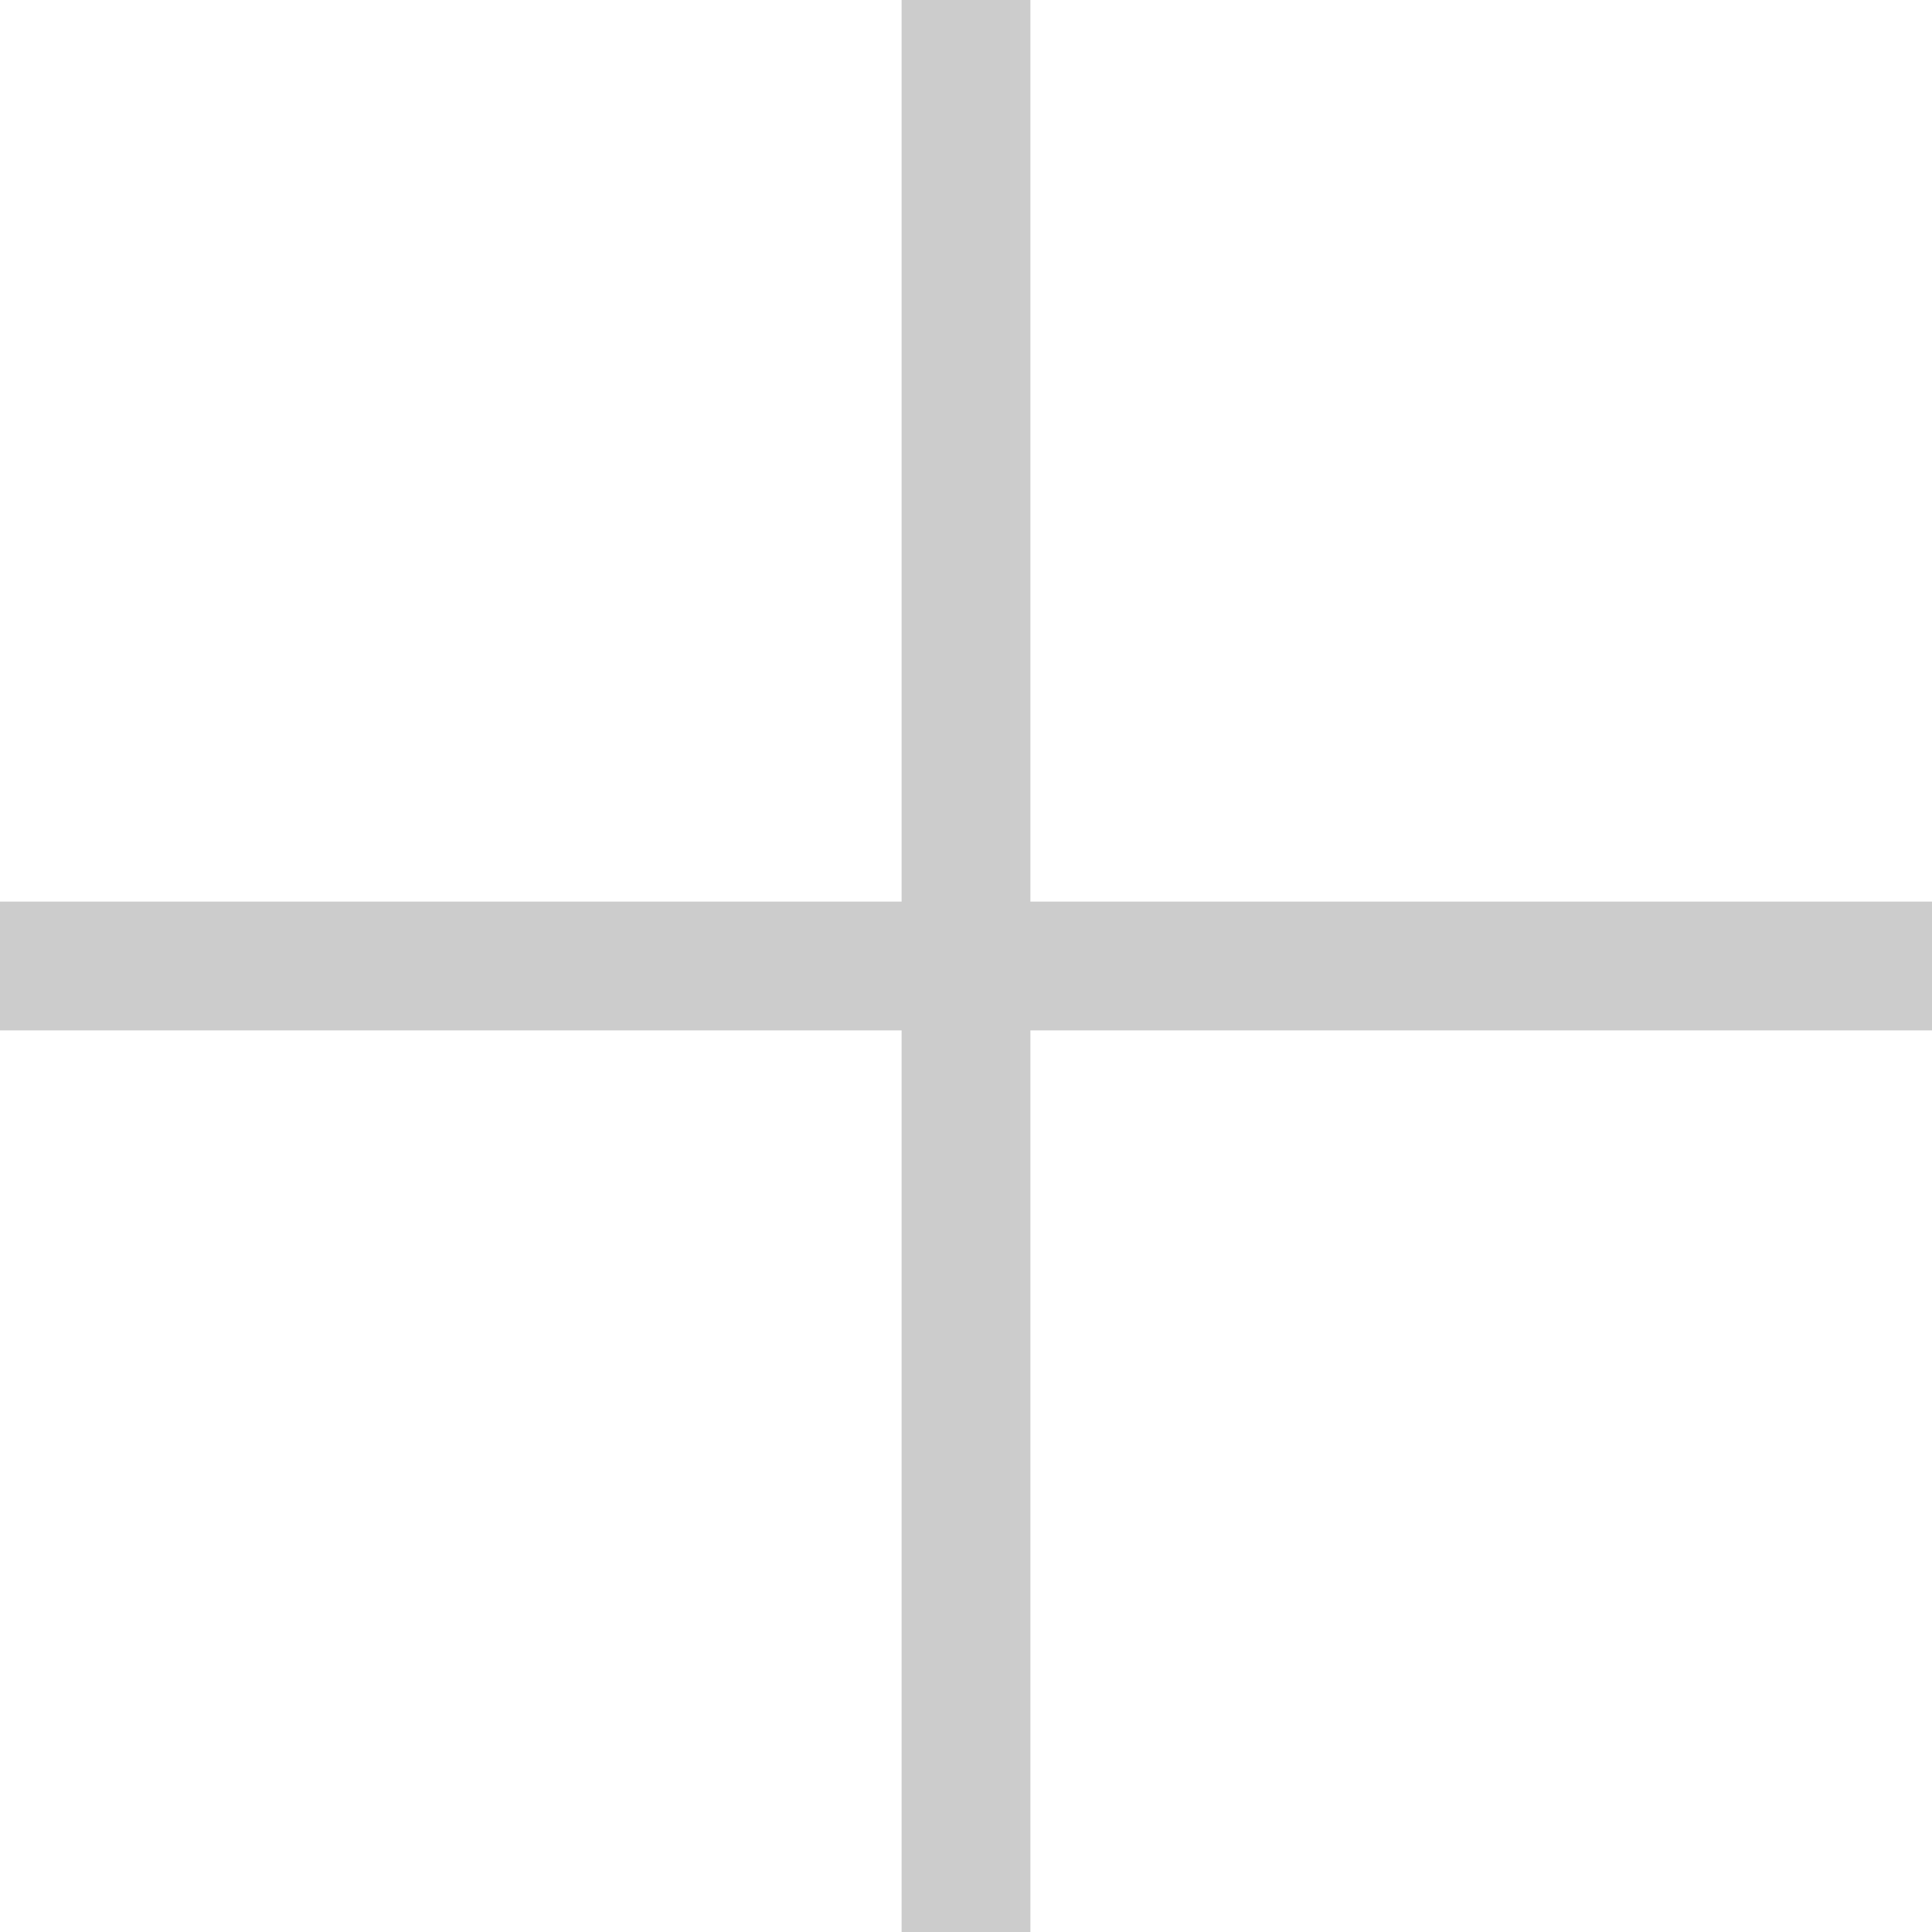
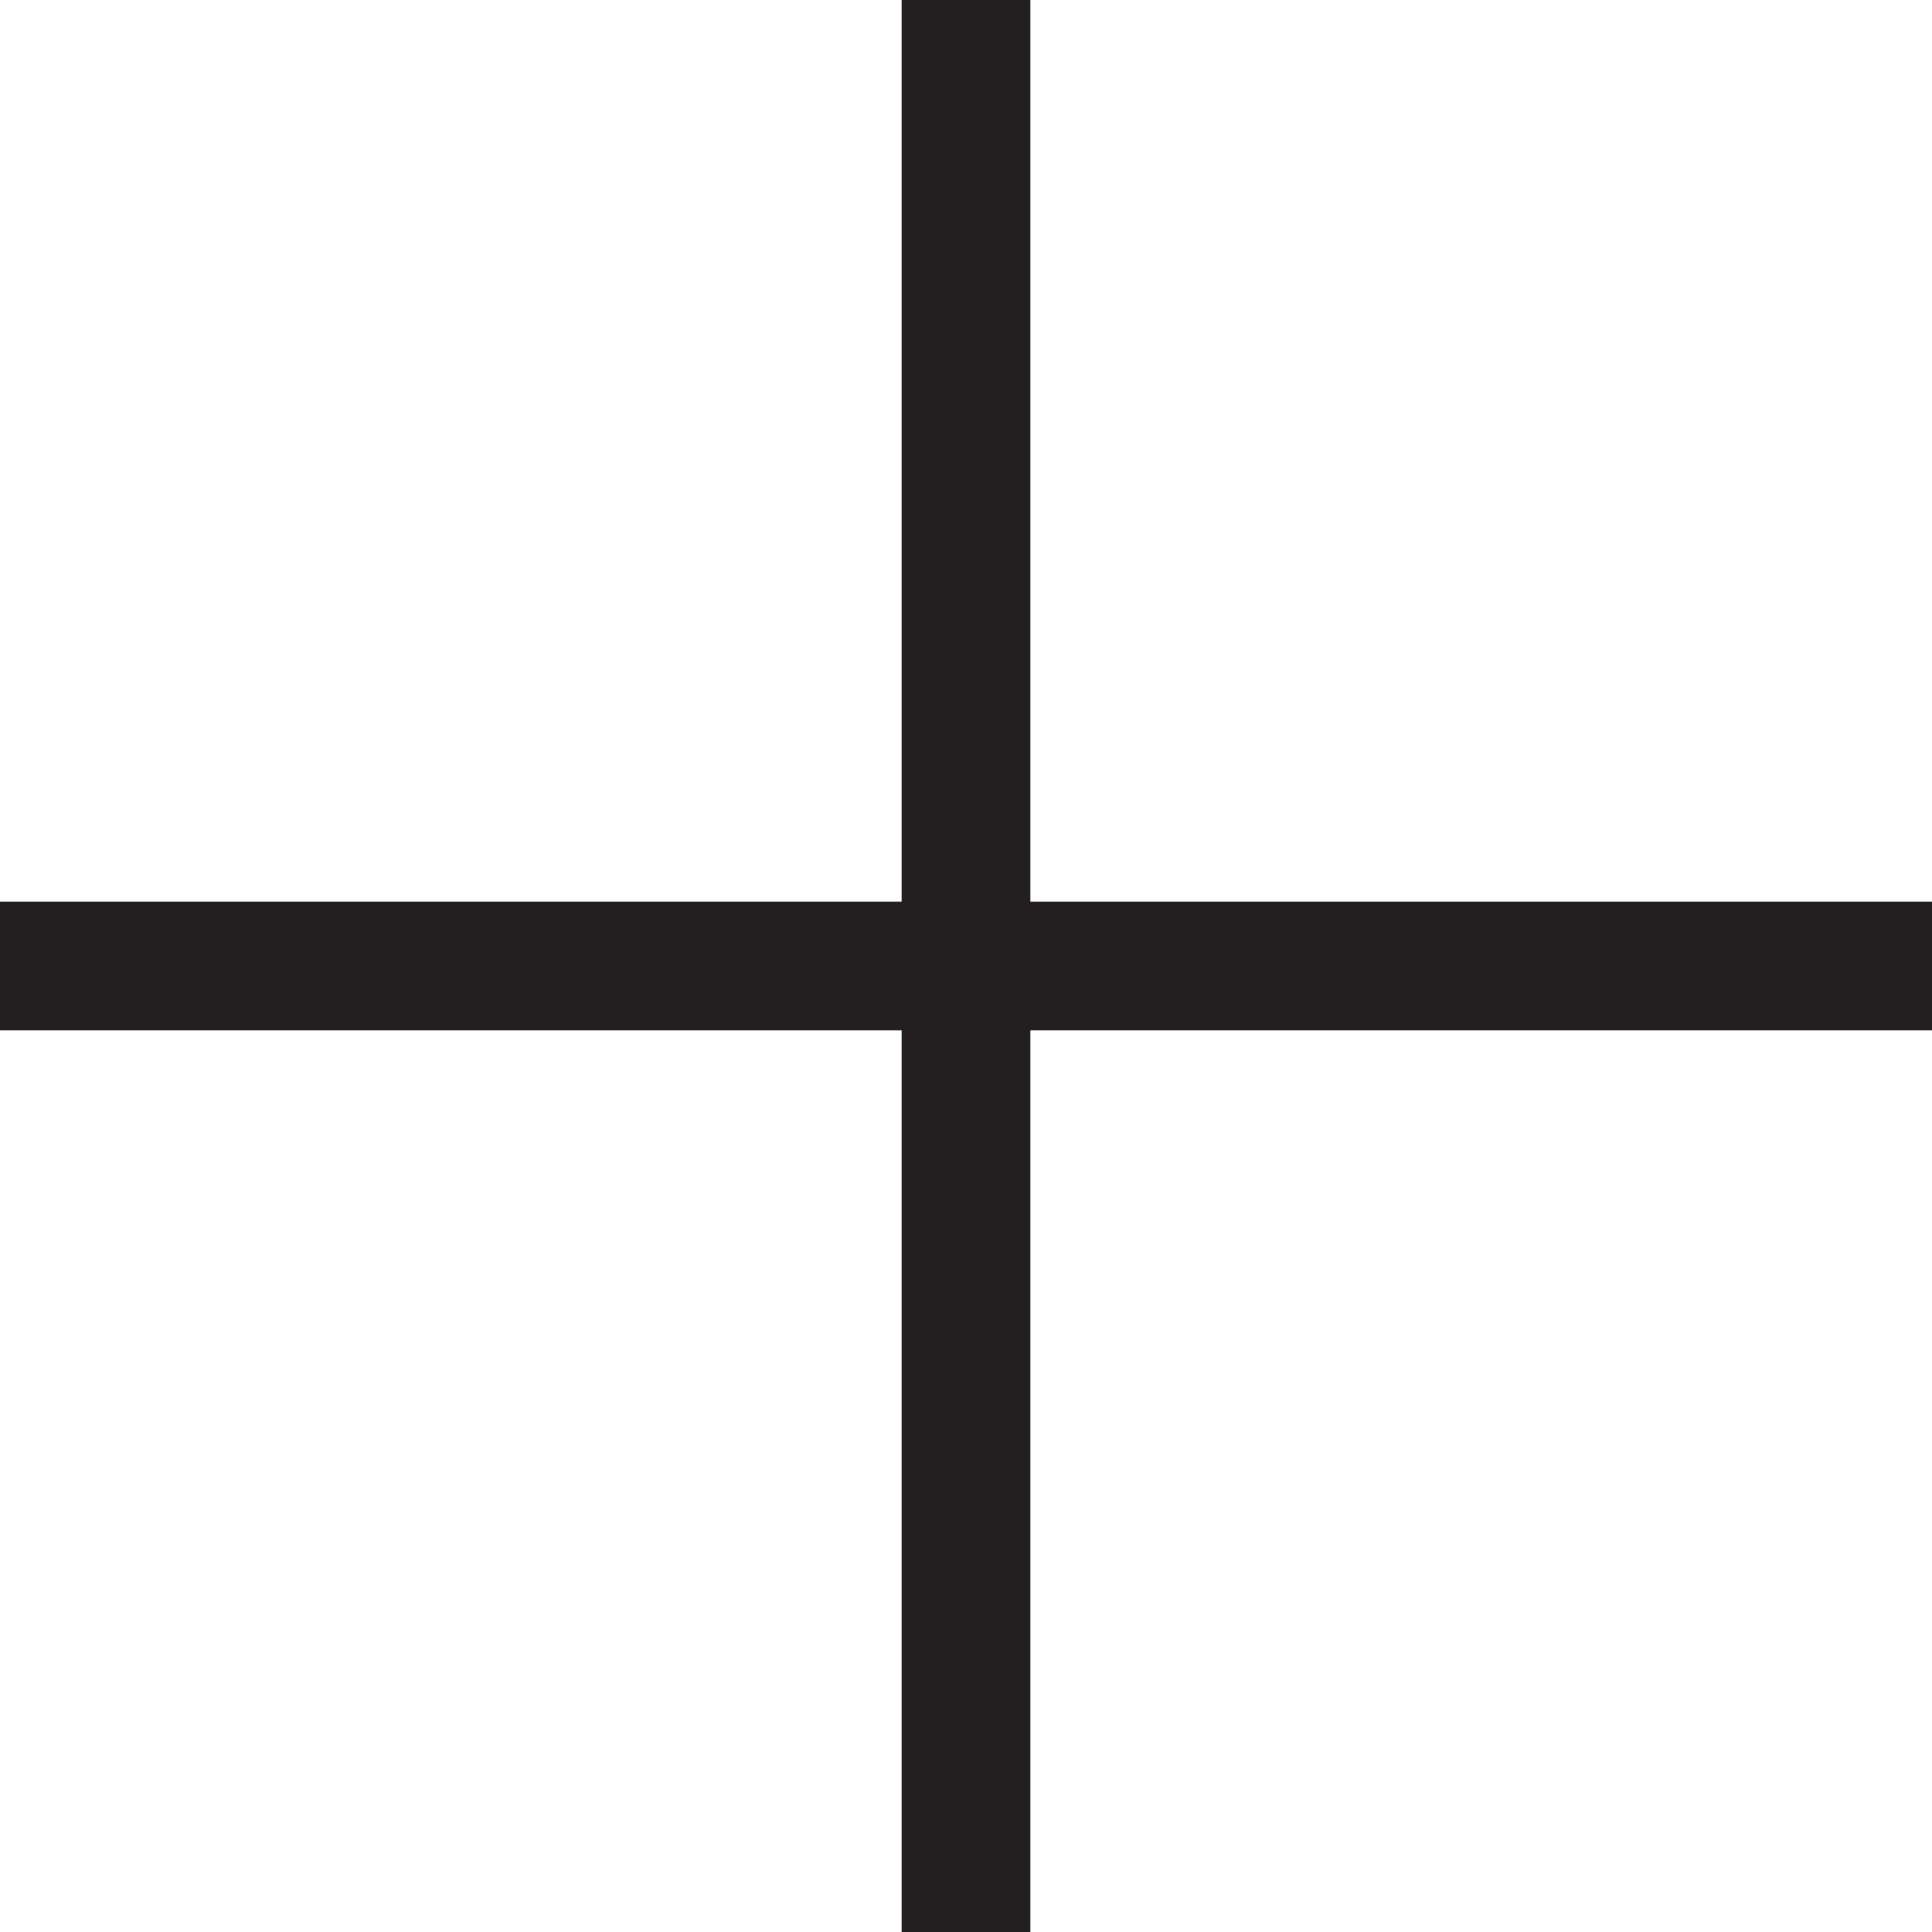
<svg xmlns="http://www.w3.org/2000/svg" version="1.1" id="Layer_1" x="0px" y="0px" viewBox="0 0 30 30" style="enable-background:new 0 0 30 30;" xml:space="preserve">
  <style type="text/css">
    .st0 {
-       fill: #cccccc;
+       fill: #231F20;
    }
  </style>
  <polygon class="st0" points="30,14 16,14 16,0 14,0 14,14 0,14 0,16 14,16 14,30 16,30 16,16 30,16 " />
</svg>
